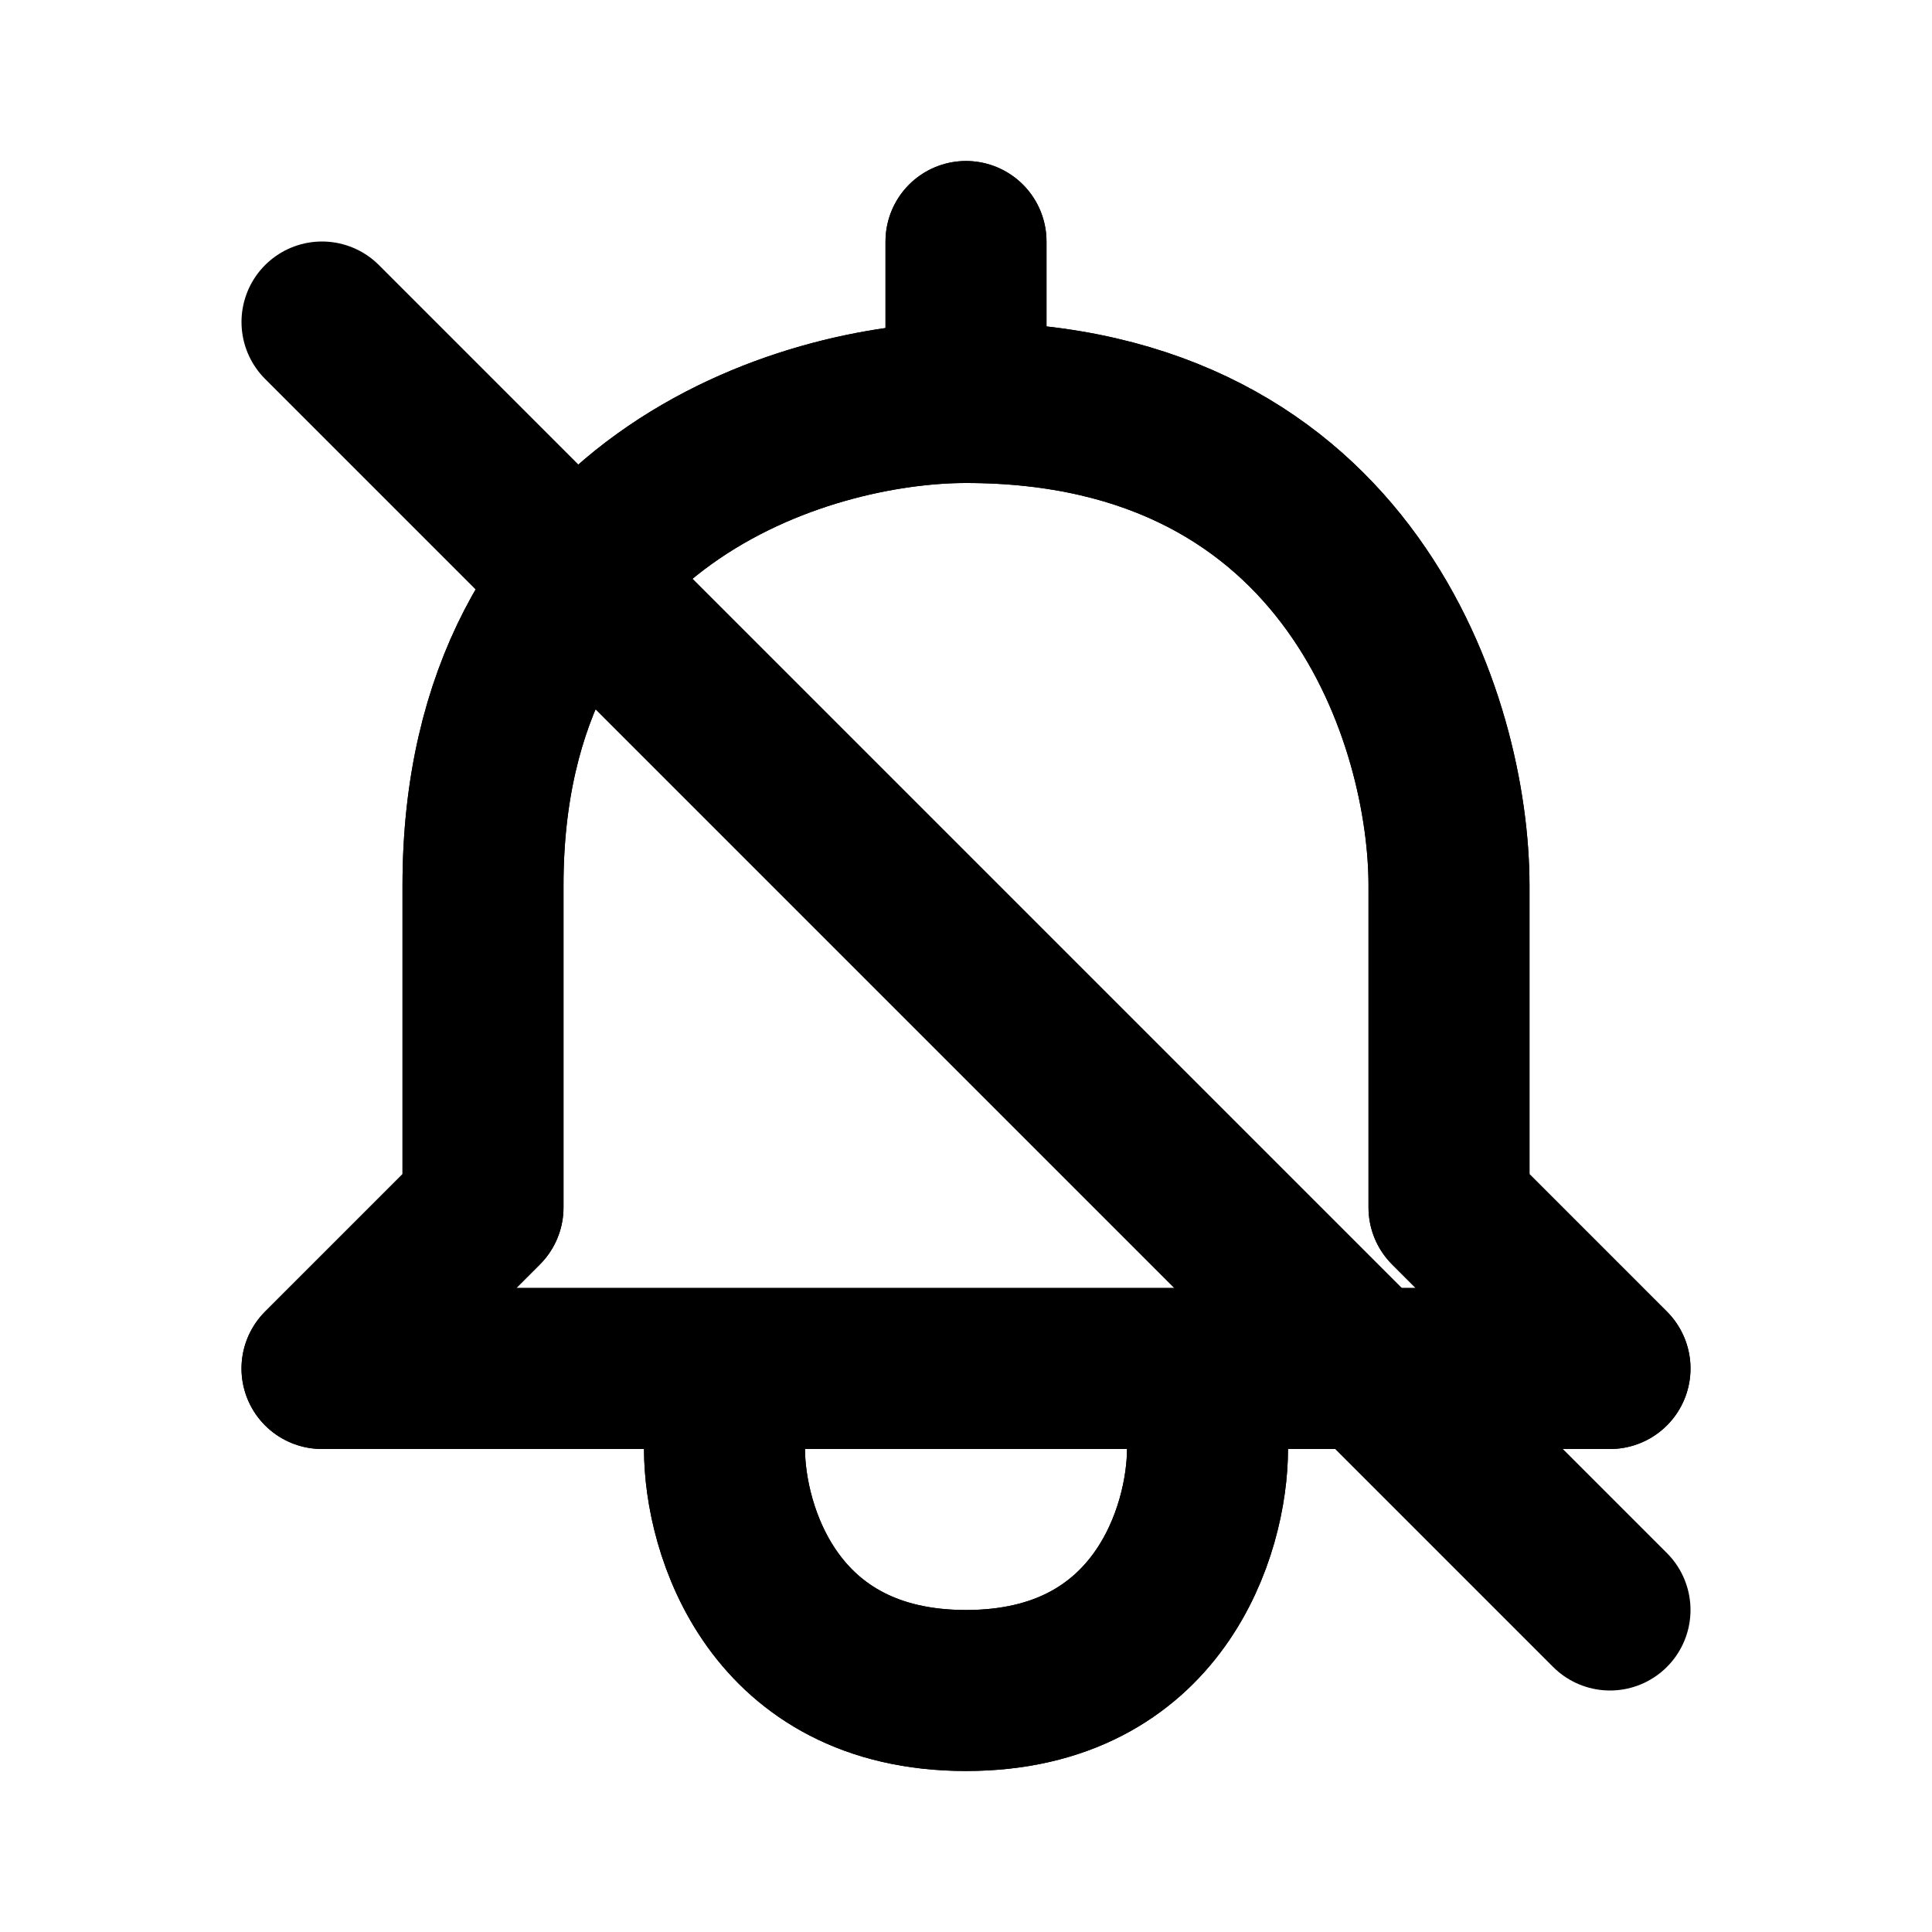
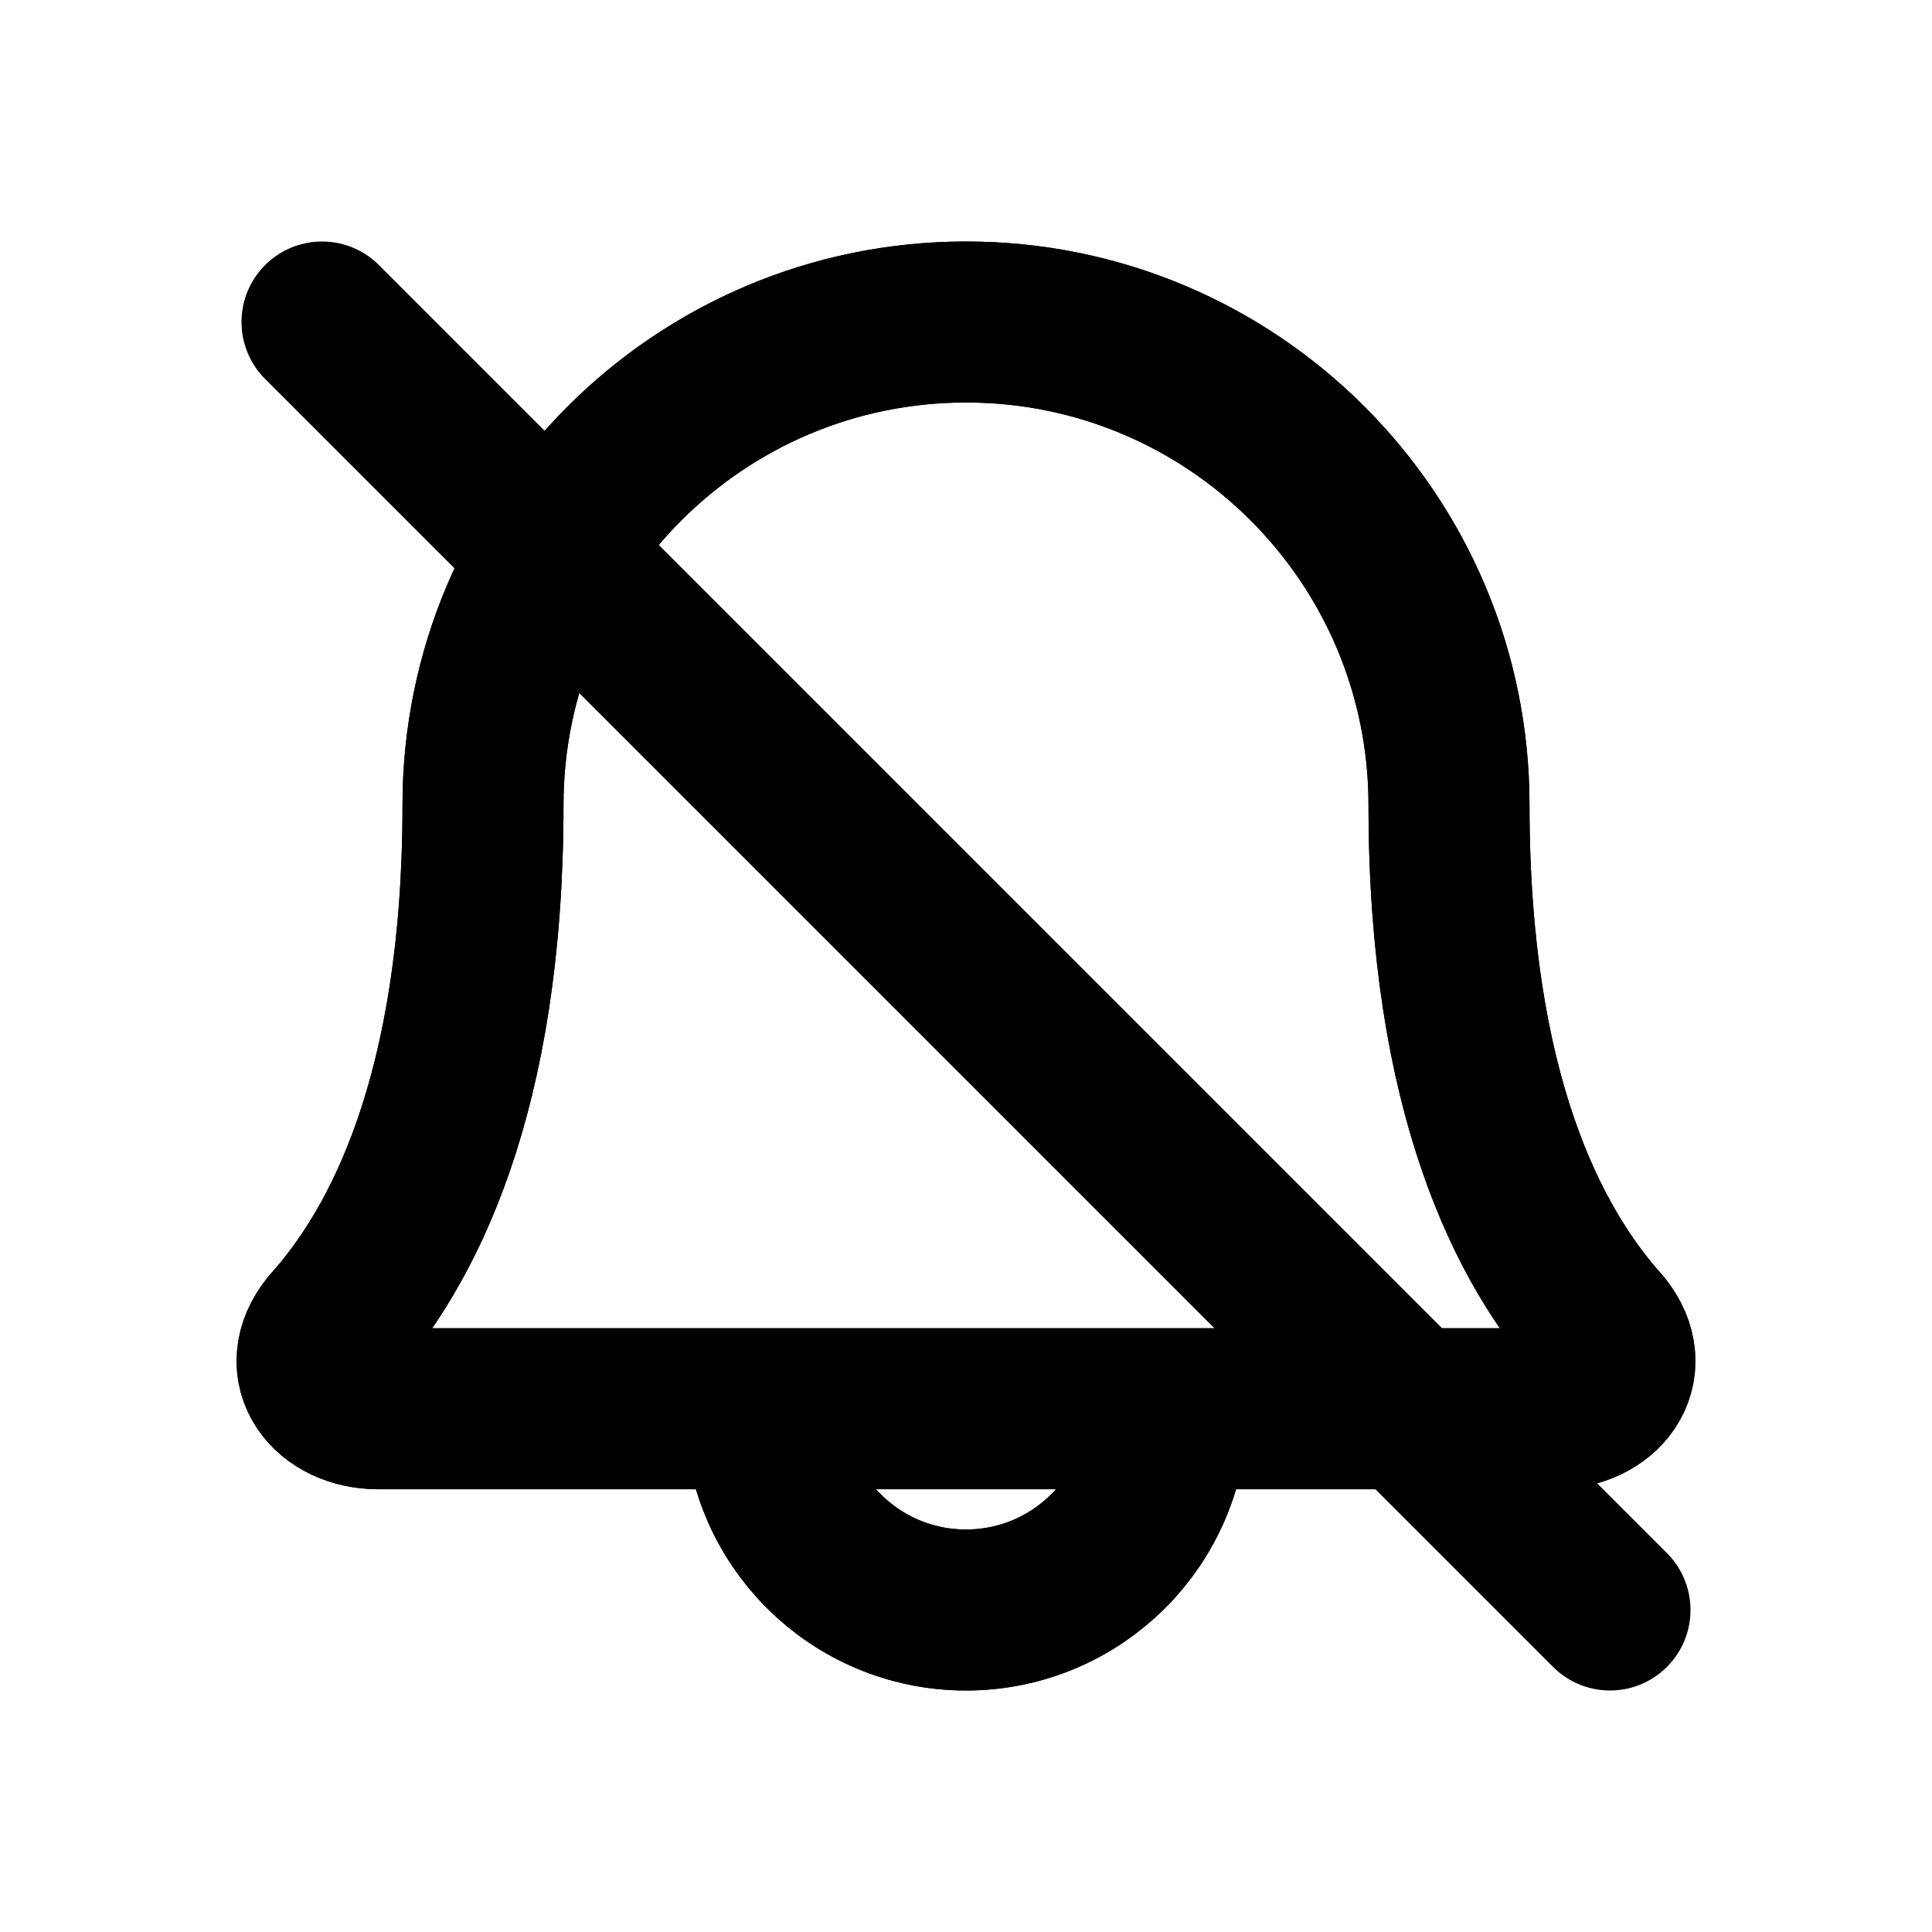
<svg xmlns="http://www.w3.org/2000/svg" viewBox="0 0 24 24" fill="none">
  <g style="clip-path:polygon(18.4% 0,100% 0,100% 81.6%)">
    <rect width="24" height="24" fill="none" />
-     <path stroke="currentColor" stroke-linecap="round" stroke-linejoin="round" stroke-width="2" d="M12 5c-2 0-6 1.2-6 6v4l-2 2h5m3-12c4.8 0 6 4 6 6v4l2 2h-5M12 5V3M9 17v1c0 1 .6 3 3 3s3-2 3-3v-1m-6 0h6" />
+     <path stroke="currentColor" stroke-linecap="round" stroke-linejoin="round" stroke-width="2" d="M6 10a6 6 0 0 1 12 0c0 3.6 1 5.5 1.9 6.5.4.5 0 1-.6 1H4.7c-.6 0-1-.5-.6-1C5 15.5 6 13.6 6 10zM9.5 17.5a2.5 2.5 0 0 0 5 0" />
  </g>
  <g style="clip-path:polygon(0 0,6.6% 0,100% 93.4%,100% 100%,0 100%)">
    <rect width="24" height="24" fill="none" />
-     <path stroke="currentColor" stroke-linecap="round" stroke-linejoin="round" stroke-width="2" d="M12 5c-2 0-6 1.2-6 6v4l-2 2h5m3-12c4.8 0 6 4 6 6v4l2 2h-5M12 5V3M9 17v1c0 1 .6 3 3 3s3-2 3-3v-1m-6 0h6" />
+     <path stroke="currentColor" stroke-linecap="round" stroke-linejoin="round" stroke-width="2" d="M6 10a6 6 0 0 1 12 0c0 3.6 1 5.5 1.9 6.5.4.5 0 1-.6 1H4.7c-.6 0-1-.5-.6-1C5 15.5 6 13.6 6 10zM9.5 17.5a2.5 2.5 0 0 0 5 0" />
  </g>
  <path stroke="currentColor" stroke-linecap="round" stroke-linejoin="round" stroke-width="2" d="M4 4l16 16" />
</svg>
